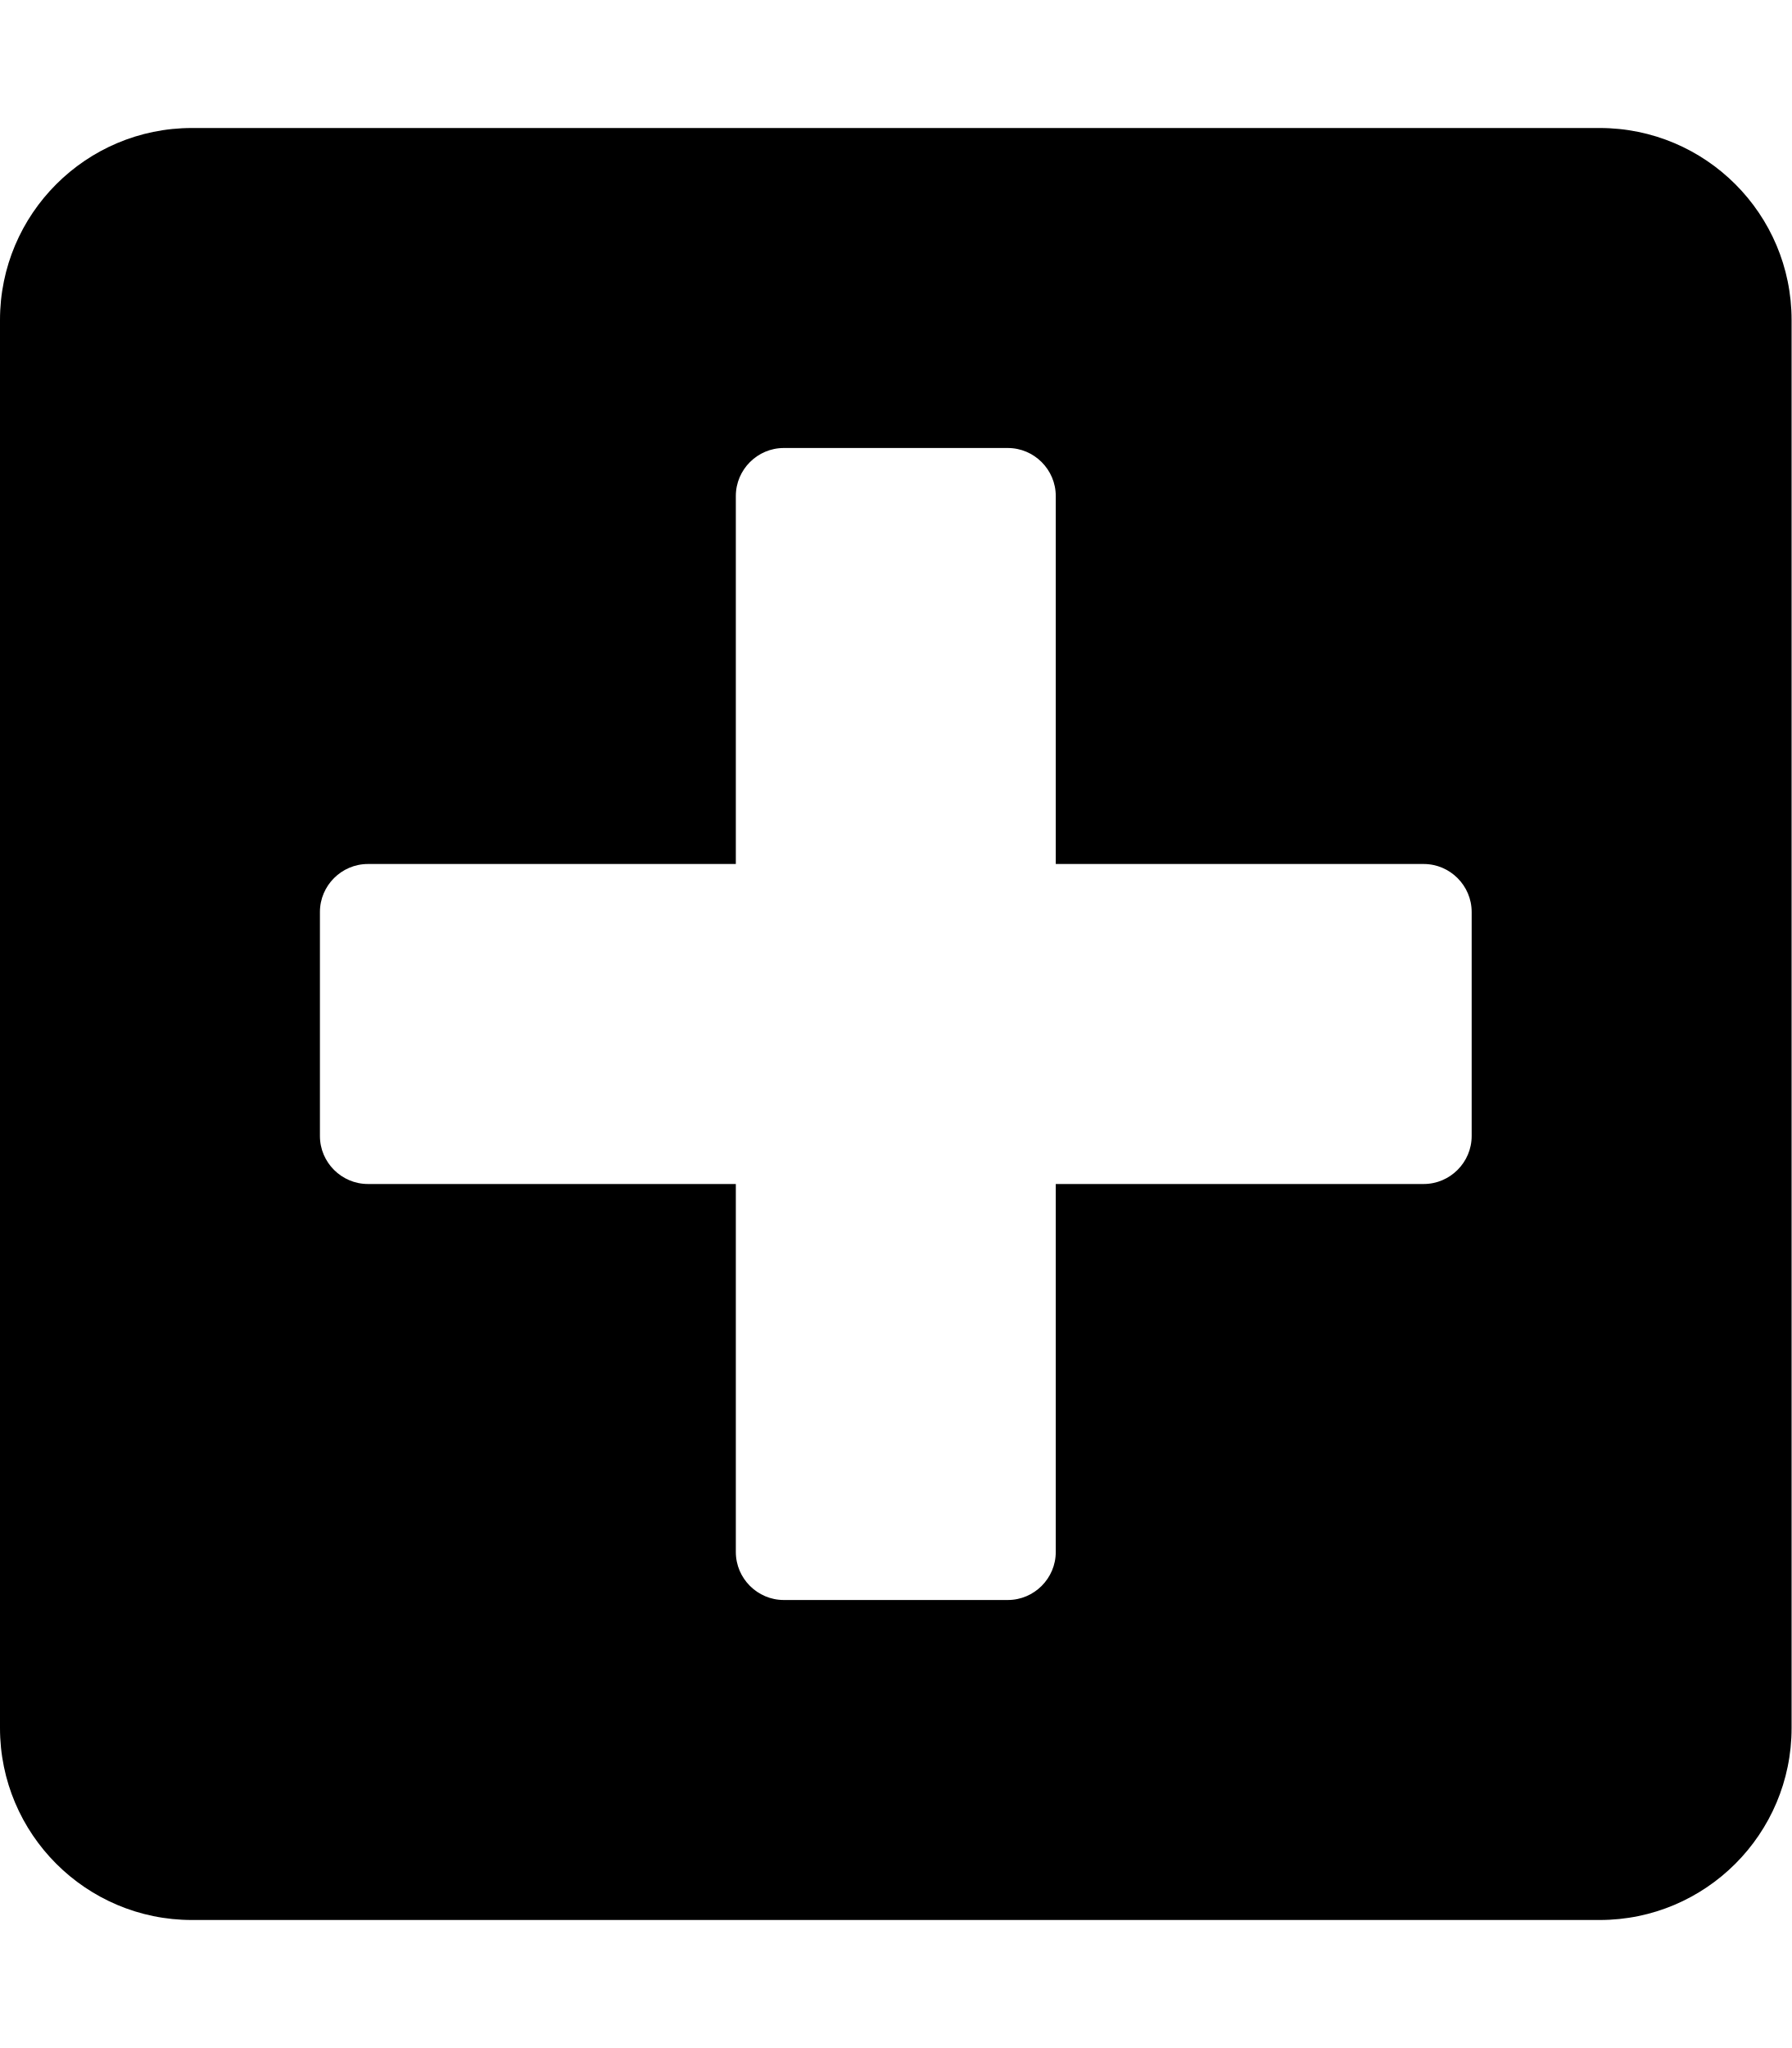
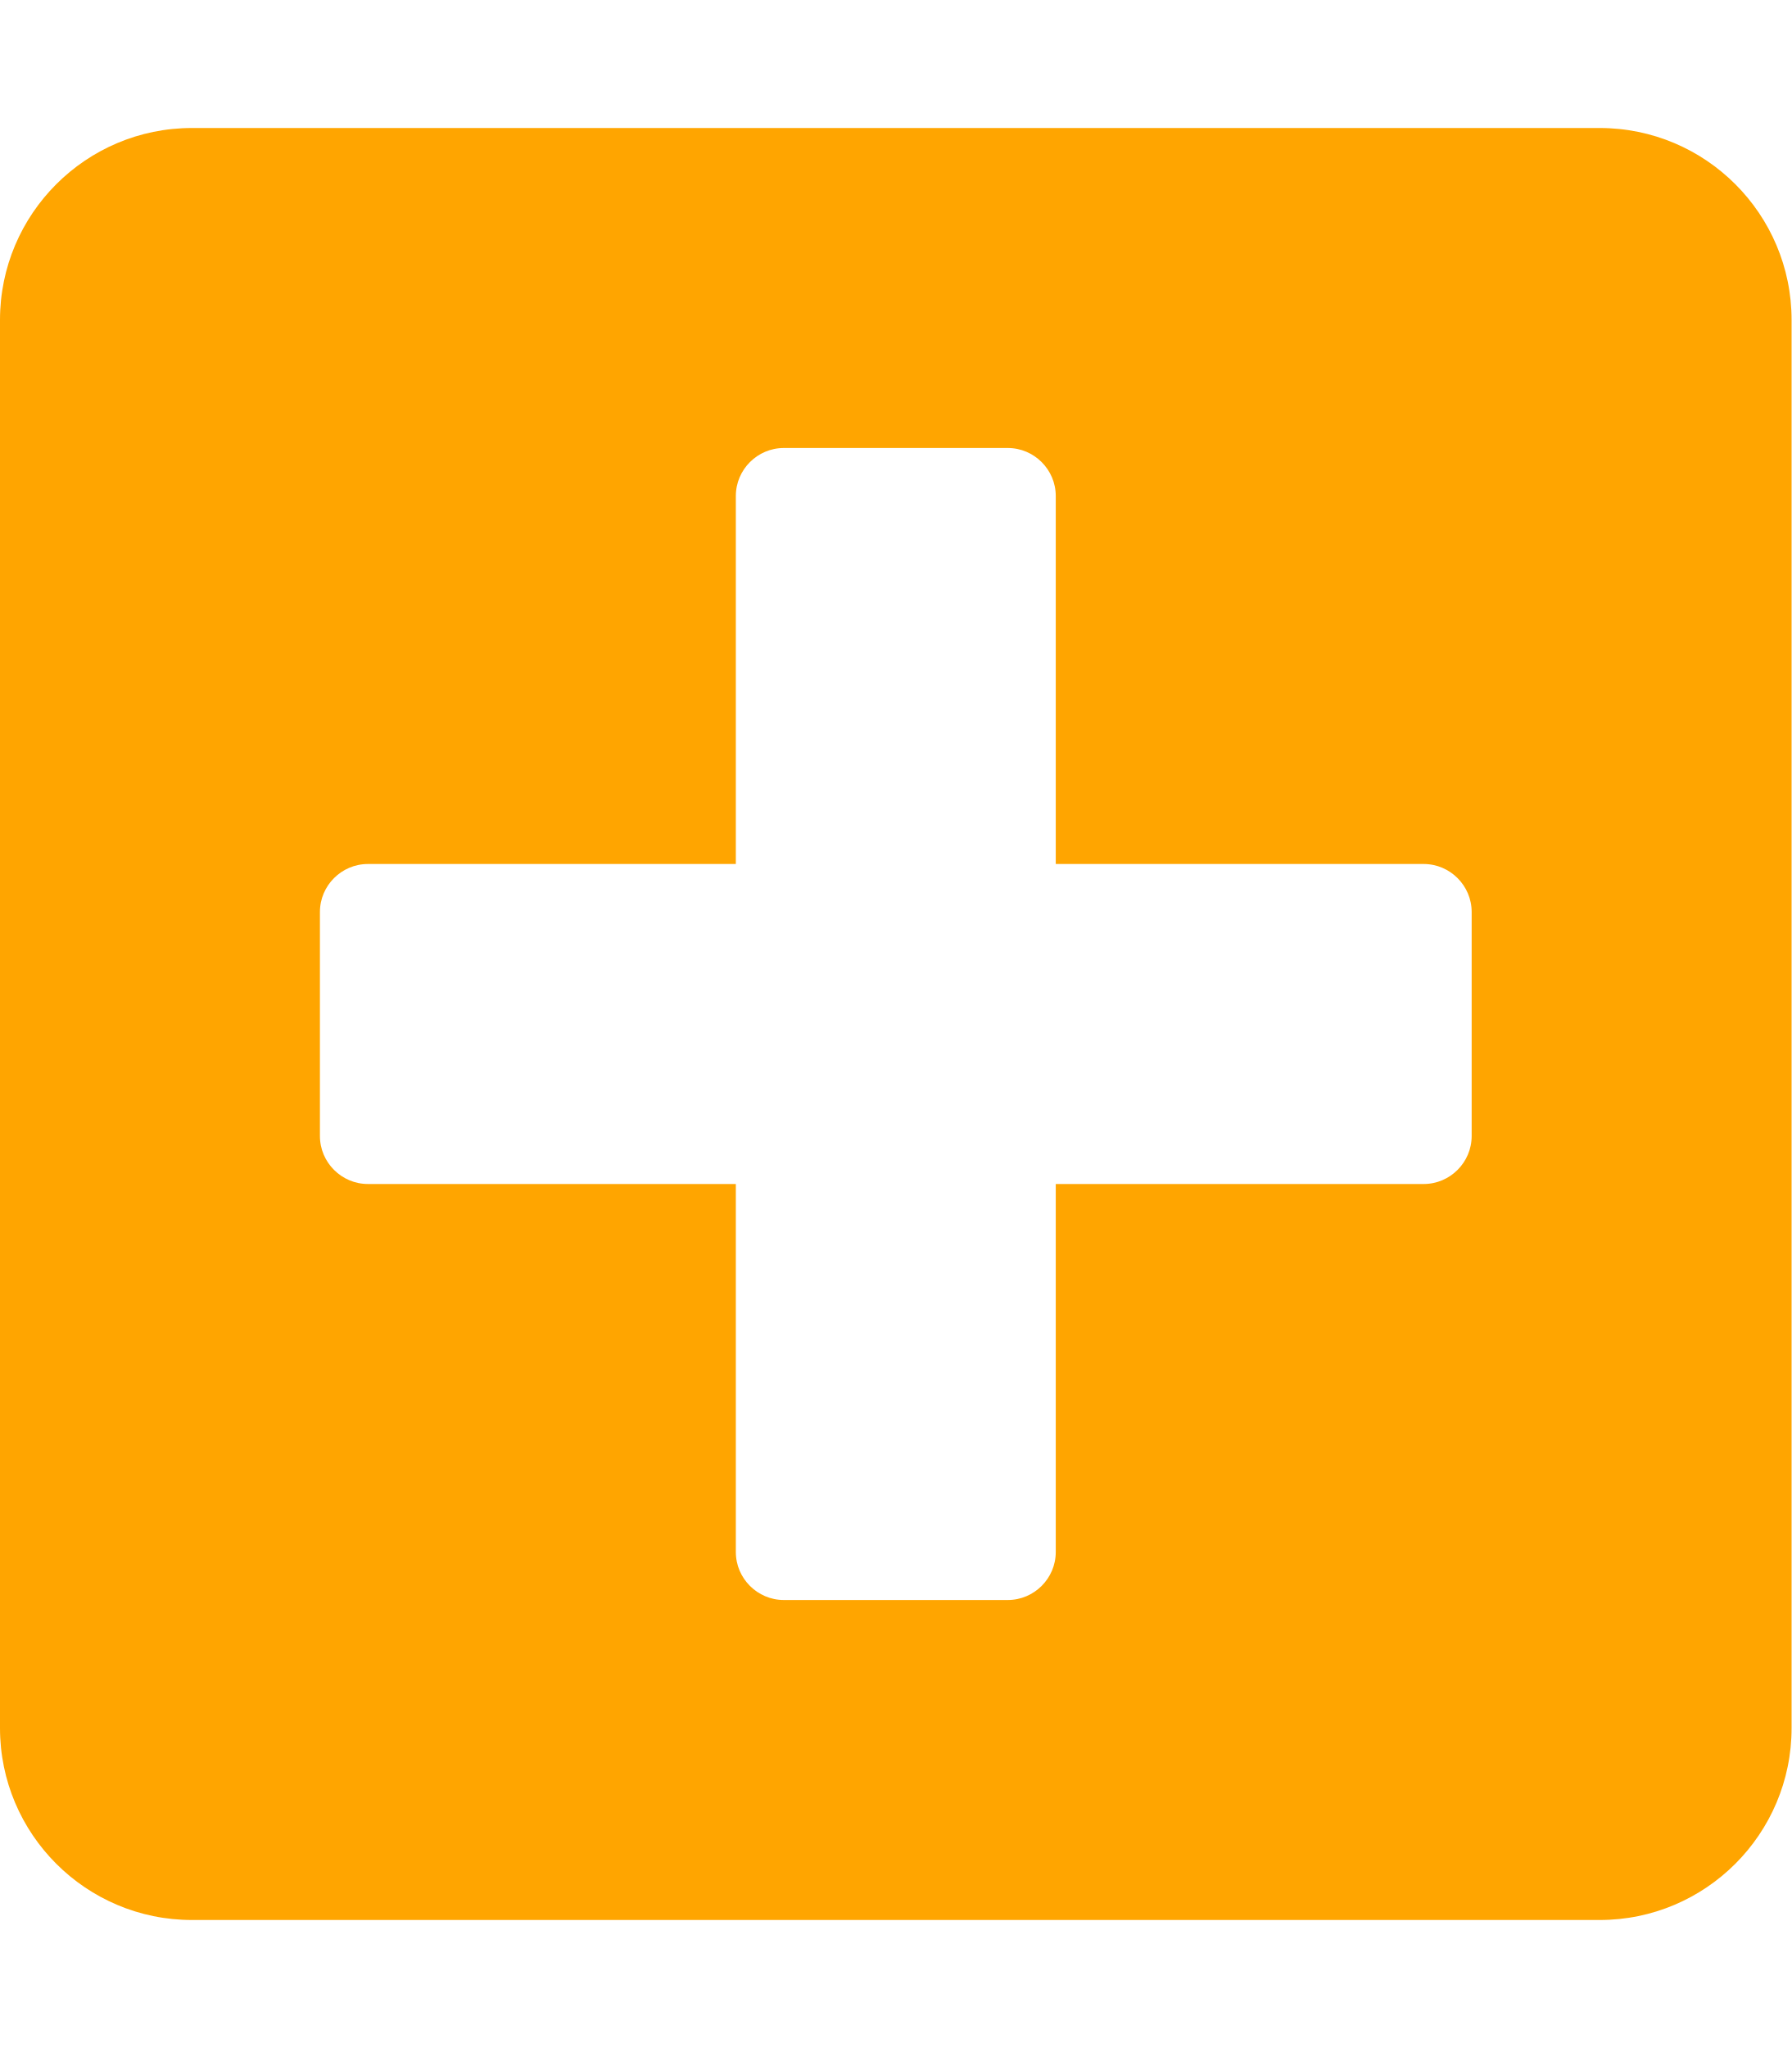
<svg xmlns="http://www.w3.org/2000/svg" aria-hidden="true" focusable="false" data-prefix="fas" data-icon="plus-square" class="svg-inline--fa fa-plus-square fa-w-14" role="img" viewBox="0 0 448 512">
-   <path fill="currentColor" d="M400 32H48C21.5 32 0 53.5 0 80v352c0 26.5 21.5 48 48 48h352c26.5 0 48-21.5 48-48V80c0-26.5-21.5-48-48-48zm-32 252c0 6.6-5.4 12-12 12h-92v92c0 6.6-5.4 12-12 12h-56c-6.6 0-12-5.4-12-12v-92H92c-6.6 0-12-5.4-12-12v-56c0-6.6 5.4-12 12-12h92v-92c0-6.6 5.4-12 12-12h56c6.6 0 12 5.4 12 12v92h92c6.6 0 12 5.4 12 12v56z" />
+   <path fill="orange" d="M400 32H48C21.5 32 0 53.5 0 80v352c0 26.5 21.5 48 48 48h352c26.5 0 48-21.5 48-48V80c0-26.5-21.5-48-48-48zm-32 252c0 6.6-5.4 12-12 12h-92v92c0 6.6-5.4 12-12 12h-56c-6.6 0-12-5.4-12-12v-92H92c-6.6 0-12-5.4-12-12v-56c0-6.6 5.4-12 12-12h92v-92c0-6.6 5.4-12 12-12h56c6.6 0 12 5.4 12 12v92h92c6.6 0 12 5.4 12 12v56z" />
</svg>
